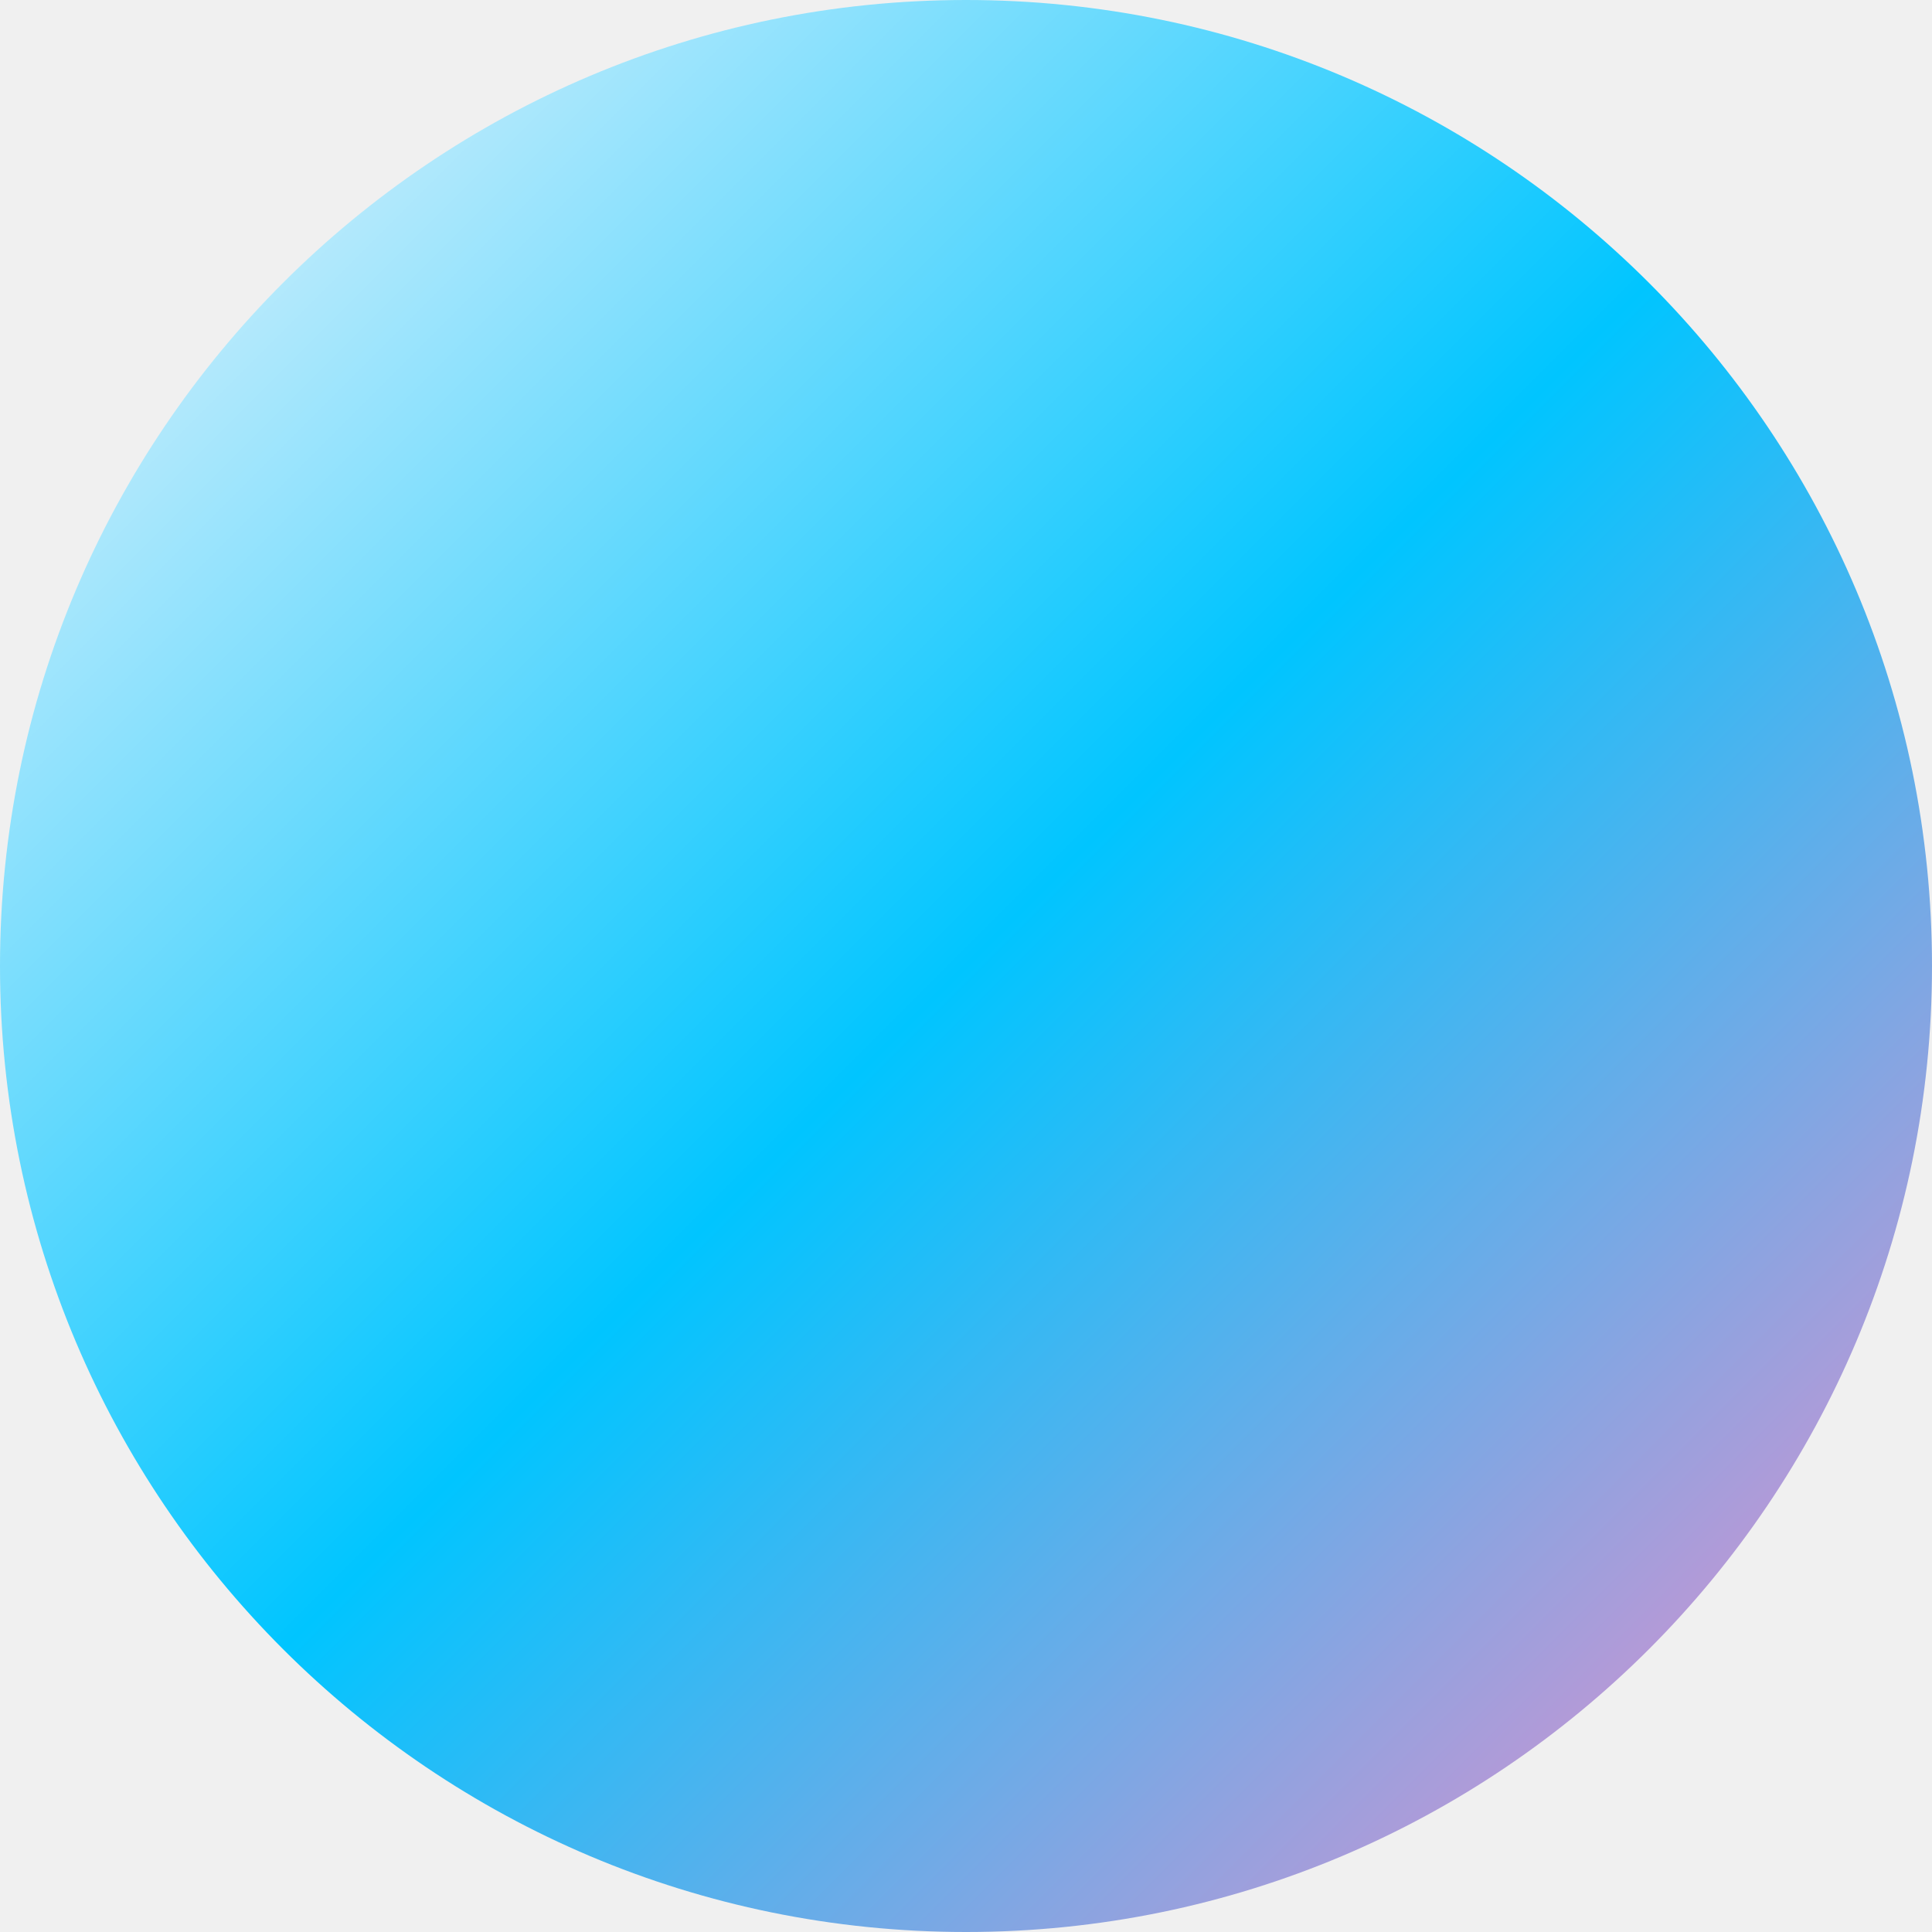
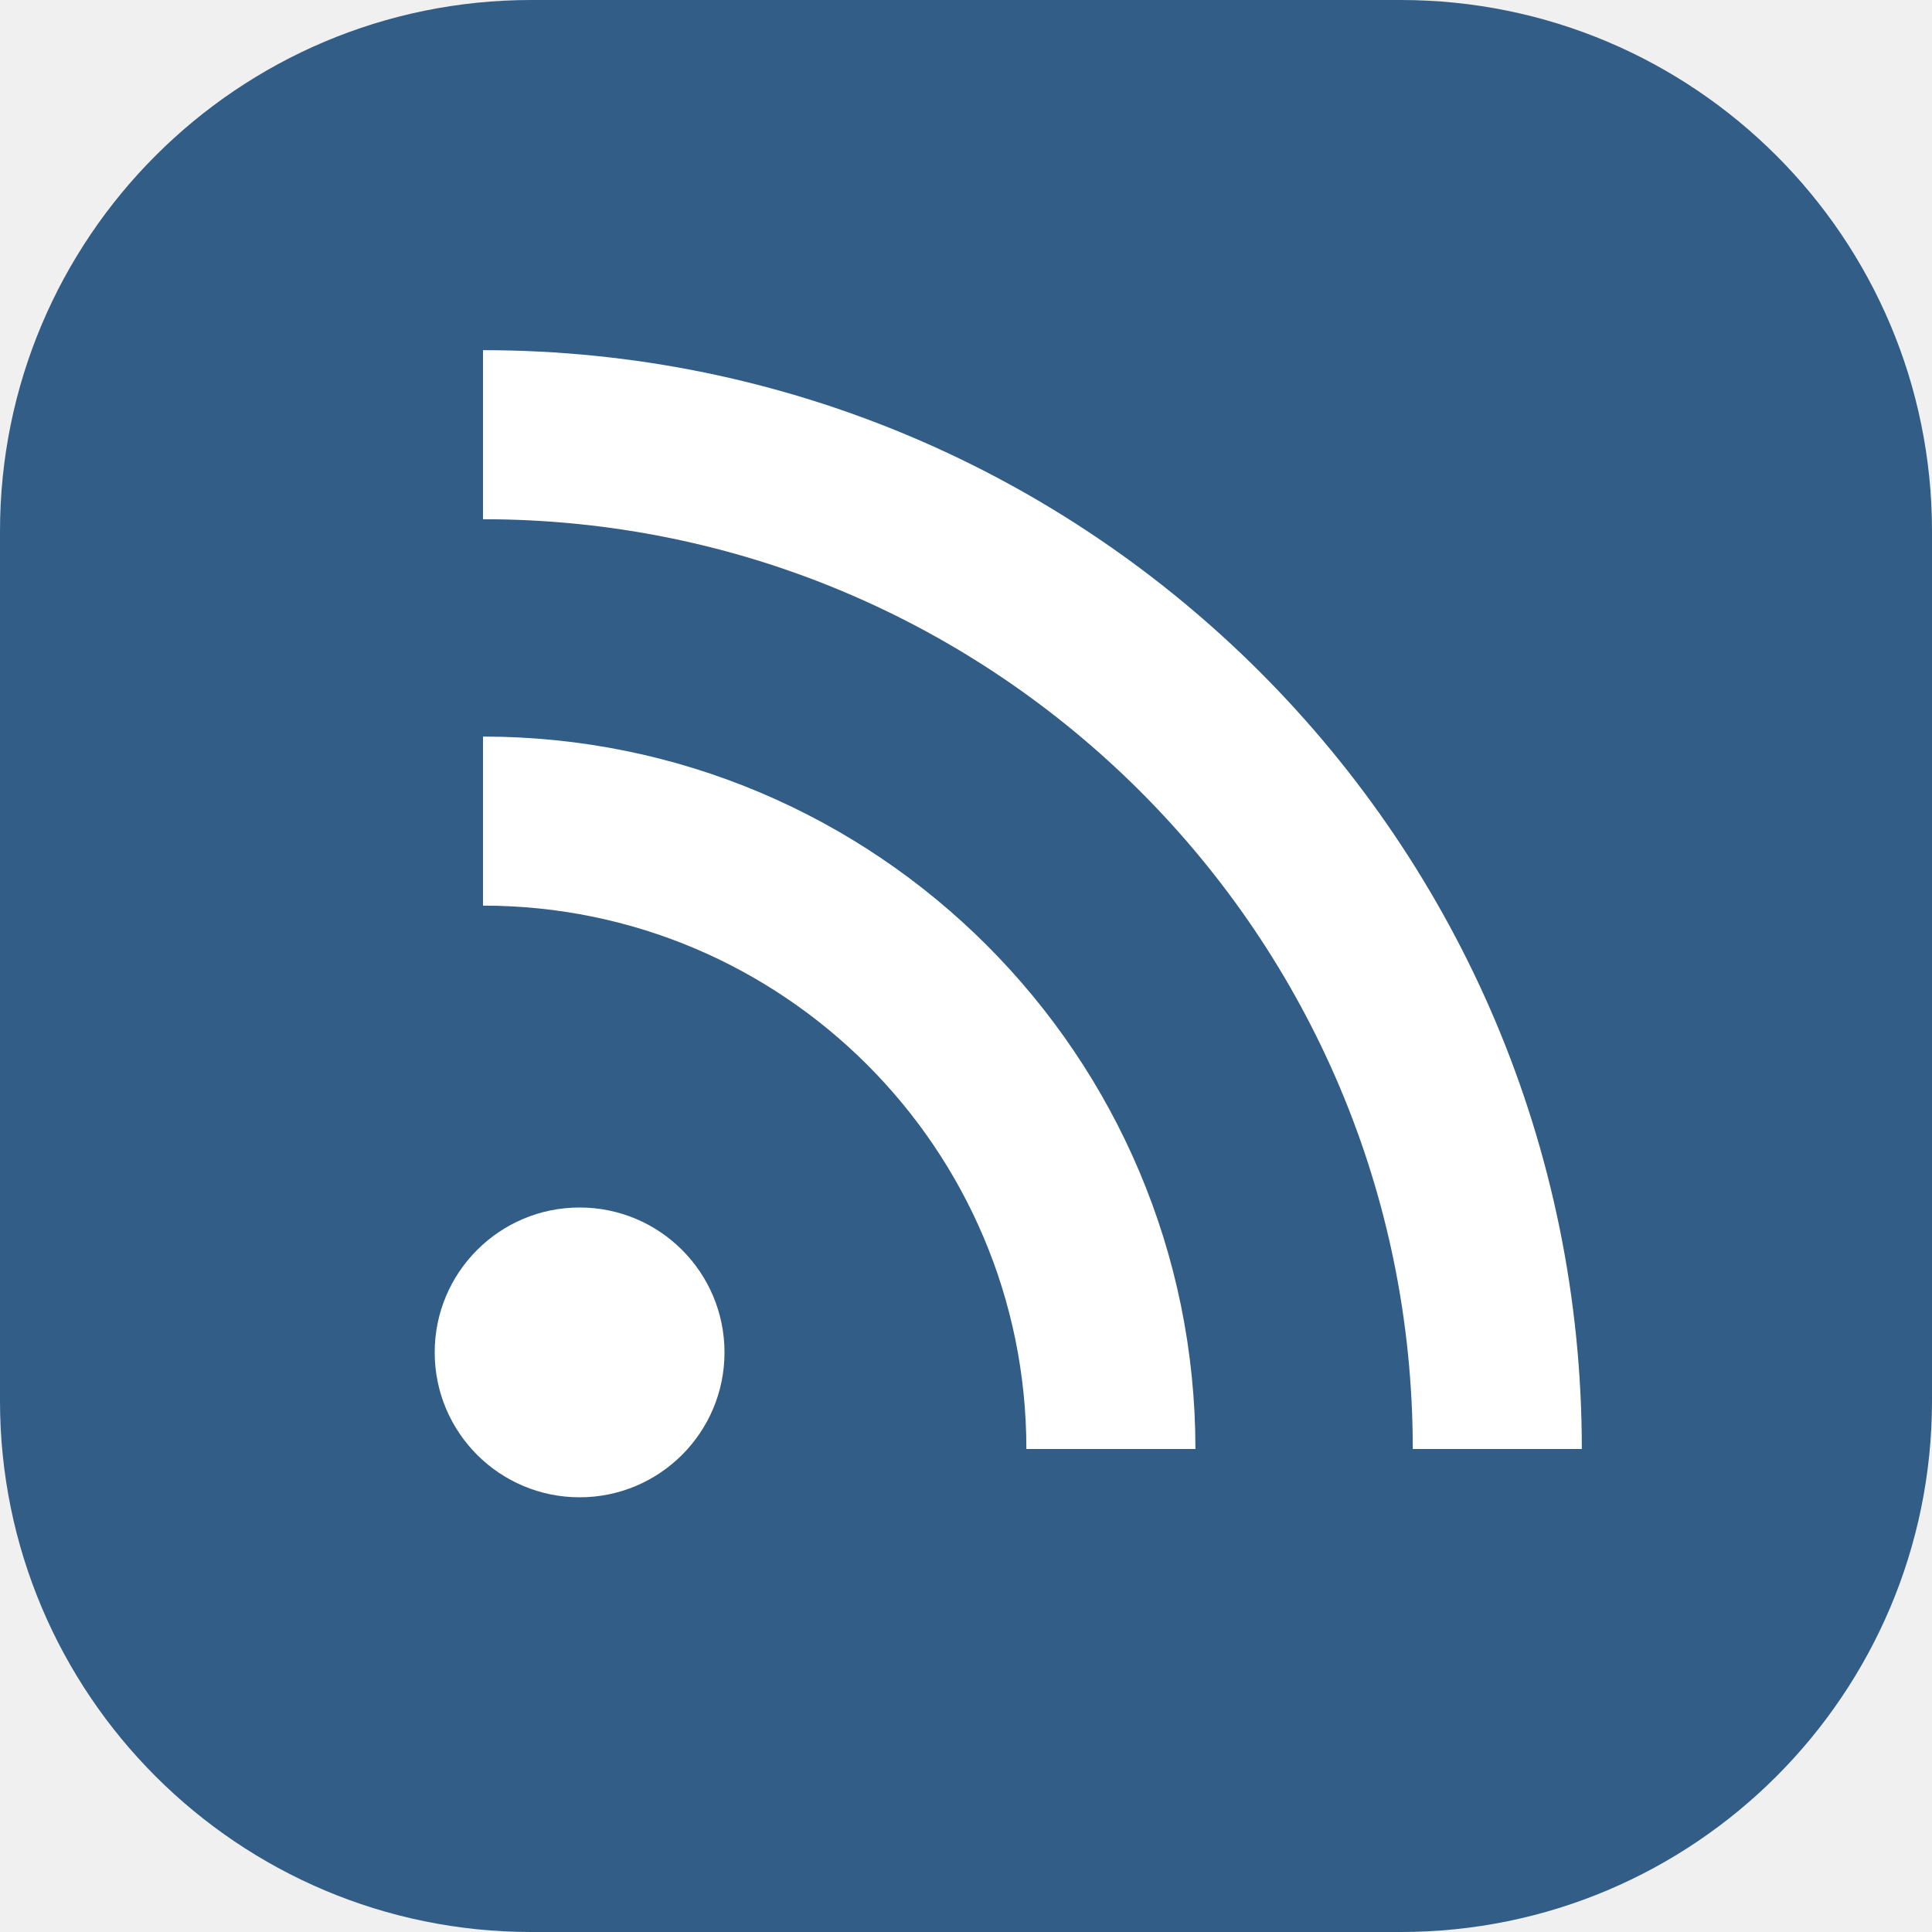
<svg xmlns="http://www.w3.org/2000/svg" viewBox="0 0 40 40">
-   <defs>
-     <linearGradient id="palette" x2="100%" y2="100%">
-       <stop stop-color="#fff8fb" />
-       <stop offset="50%" stop-color="#00c5ff" />
-       <stop offset="100%" stop-color="#ff88c7" />
-     </linearGradient>
-   </defs>
-   <circle cx="20" cy="20" r="20" fill="url(#palette)" />
+   <rect width="40" height="40" rx="11" fill="#315d86" />
+   <circle cx="12" cy="28" r="3" fill="white" />
+   <path d="M10 17a13 13 0 0 1 13 13M10 9a21 21 0 0 1 21 21" fill="none" stroke="white" stroke-width="3.5" />
</svg>
